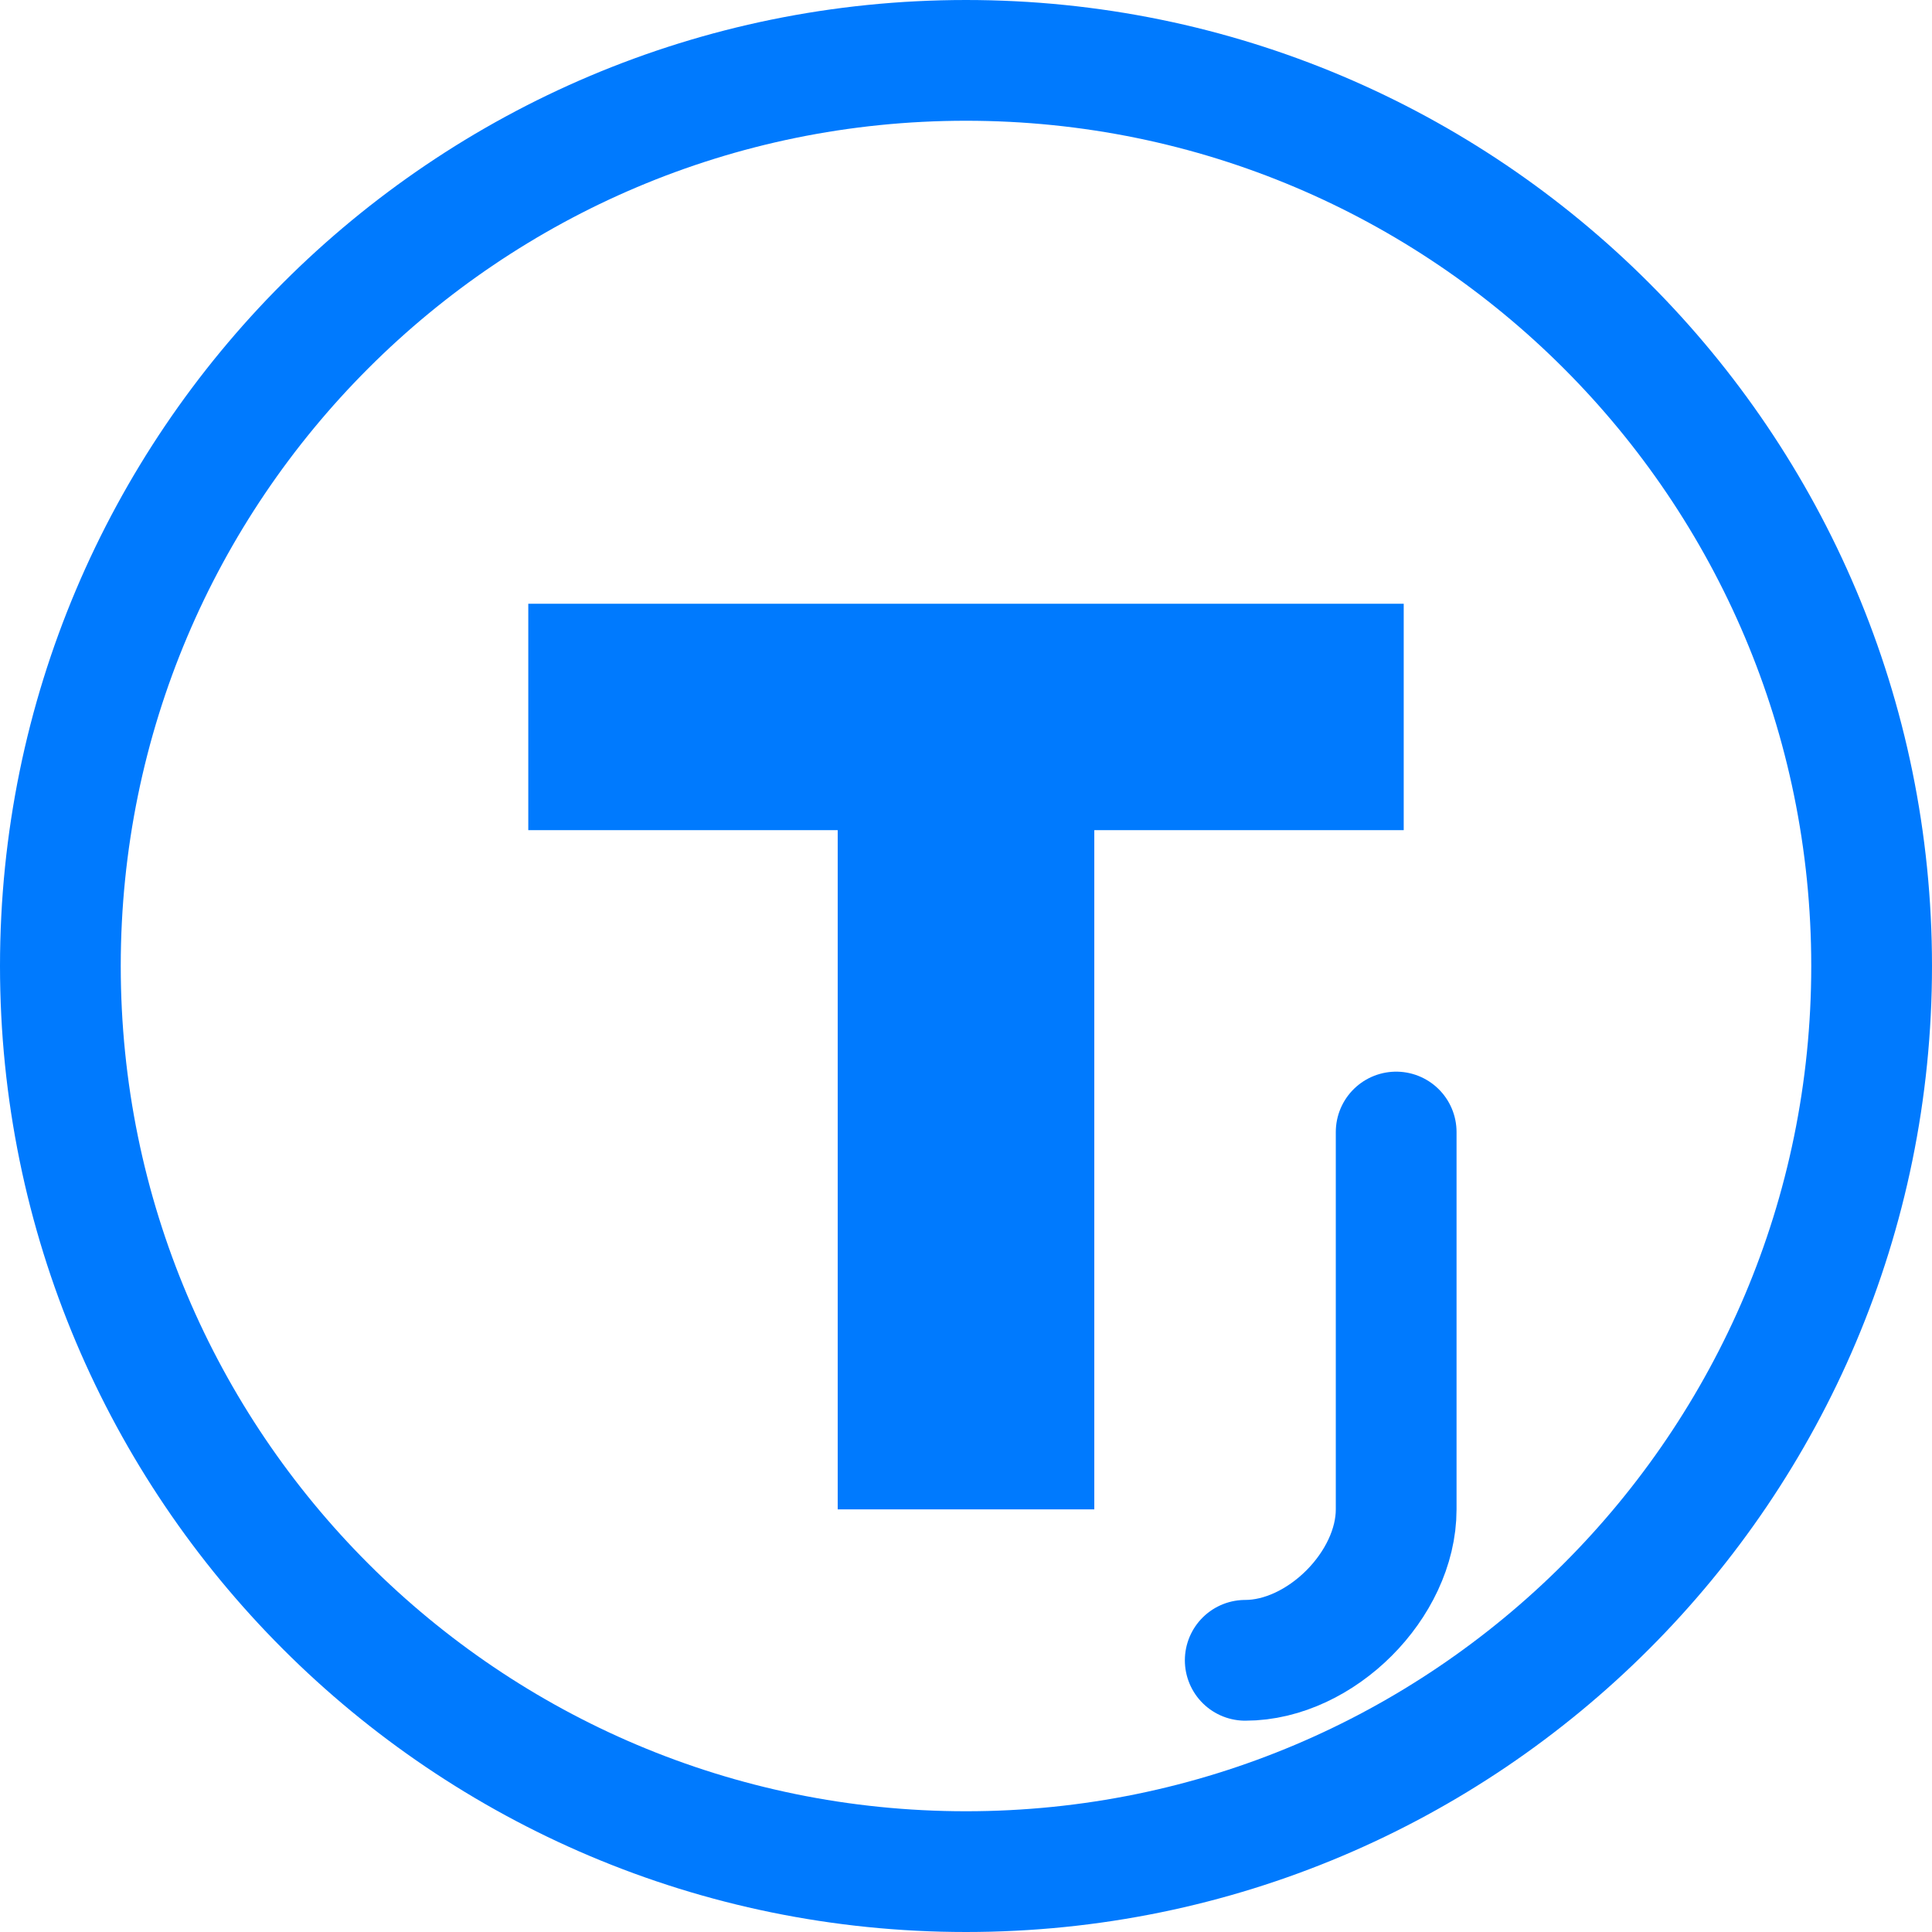
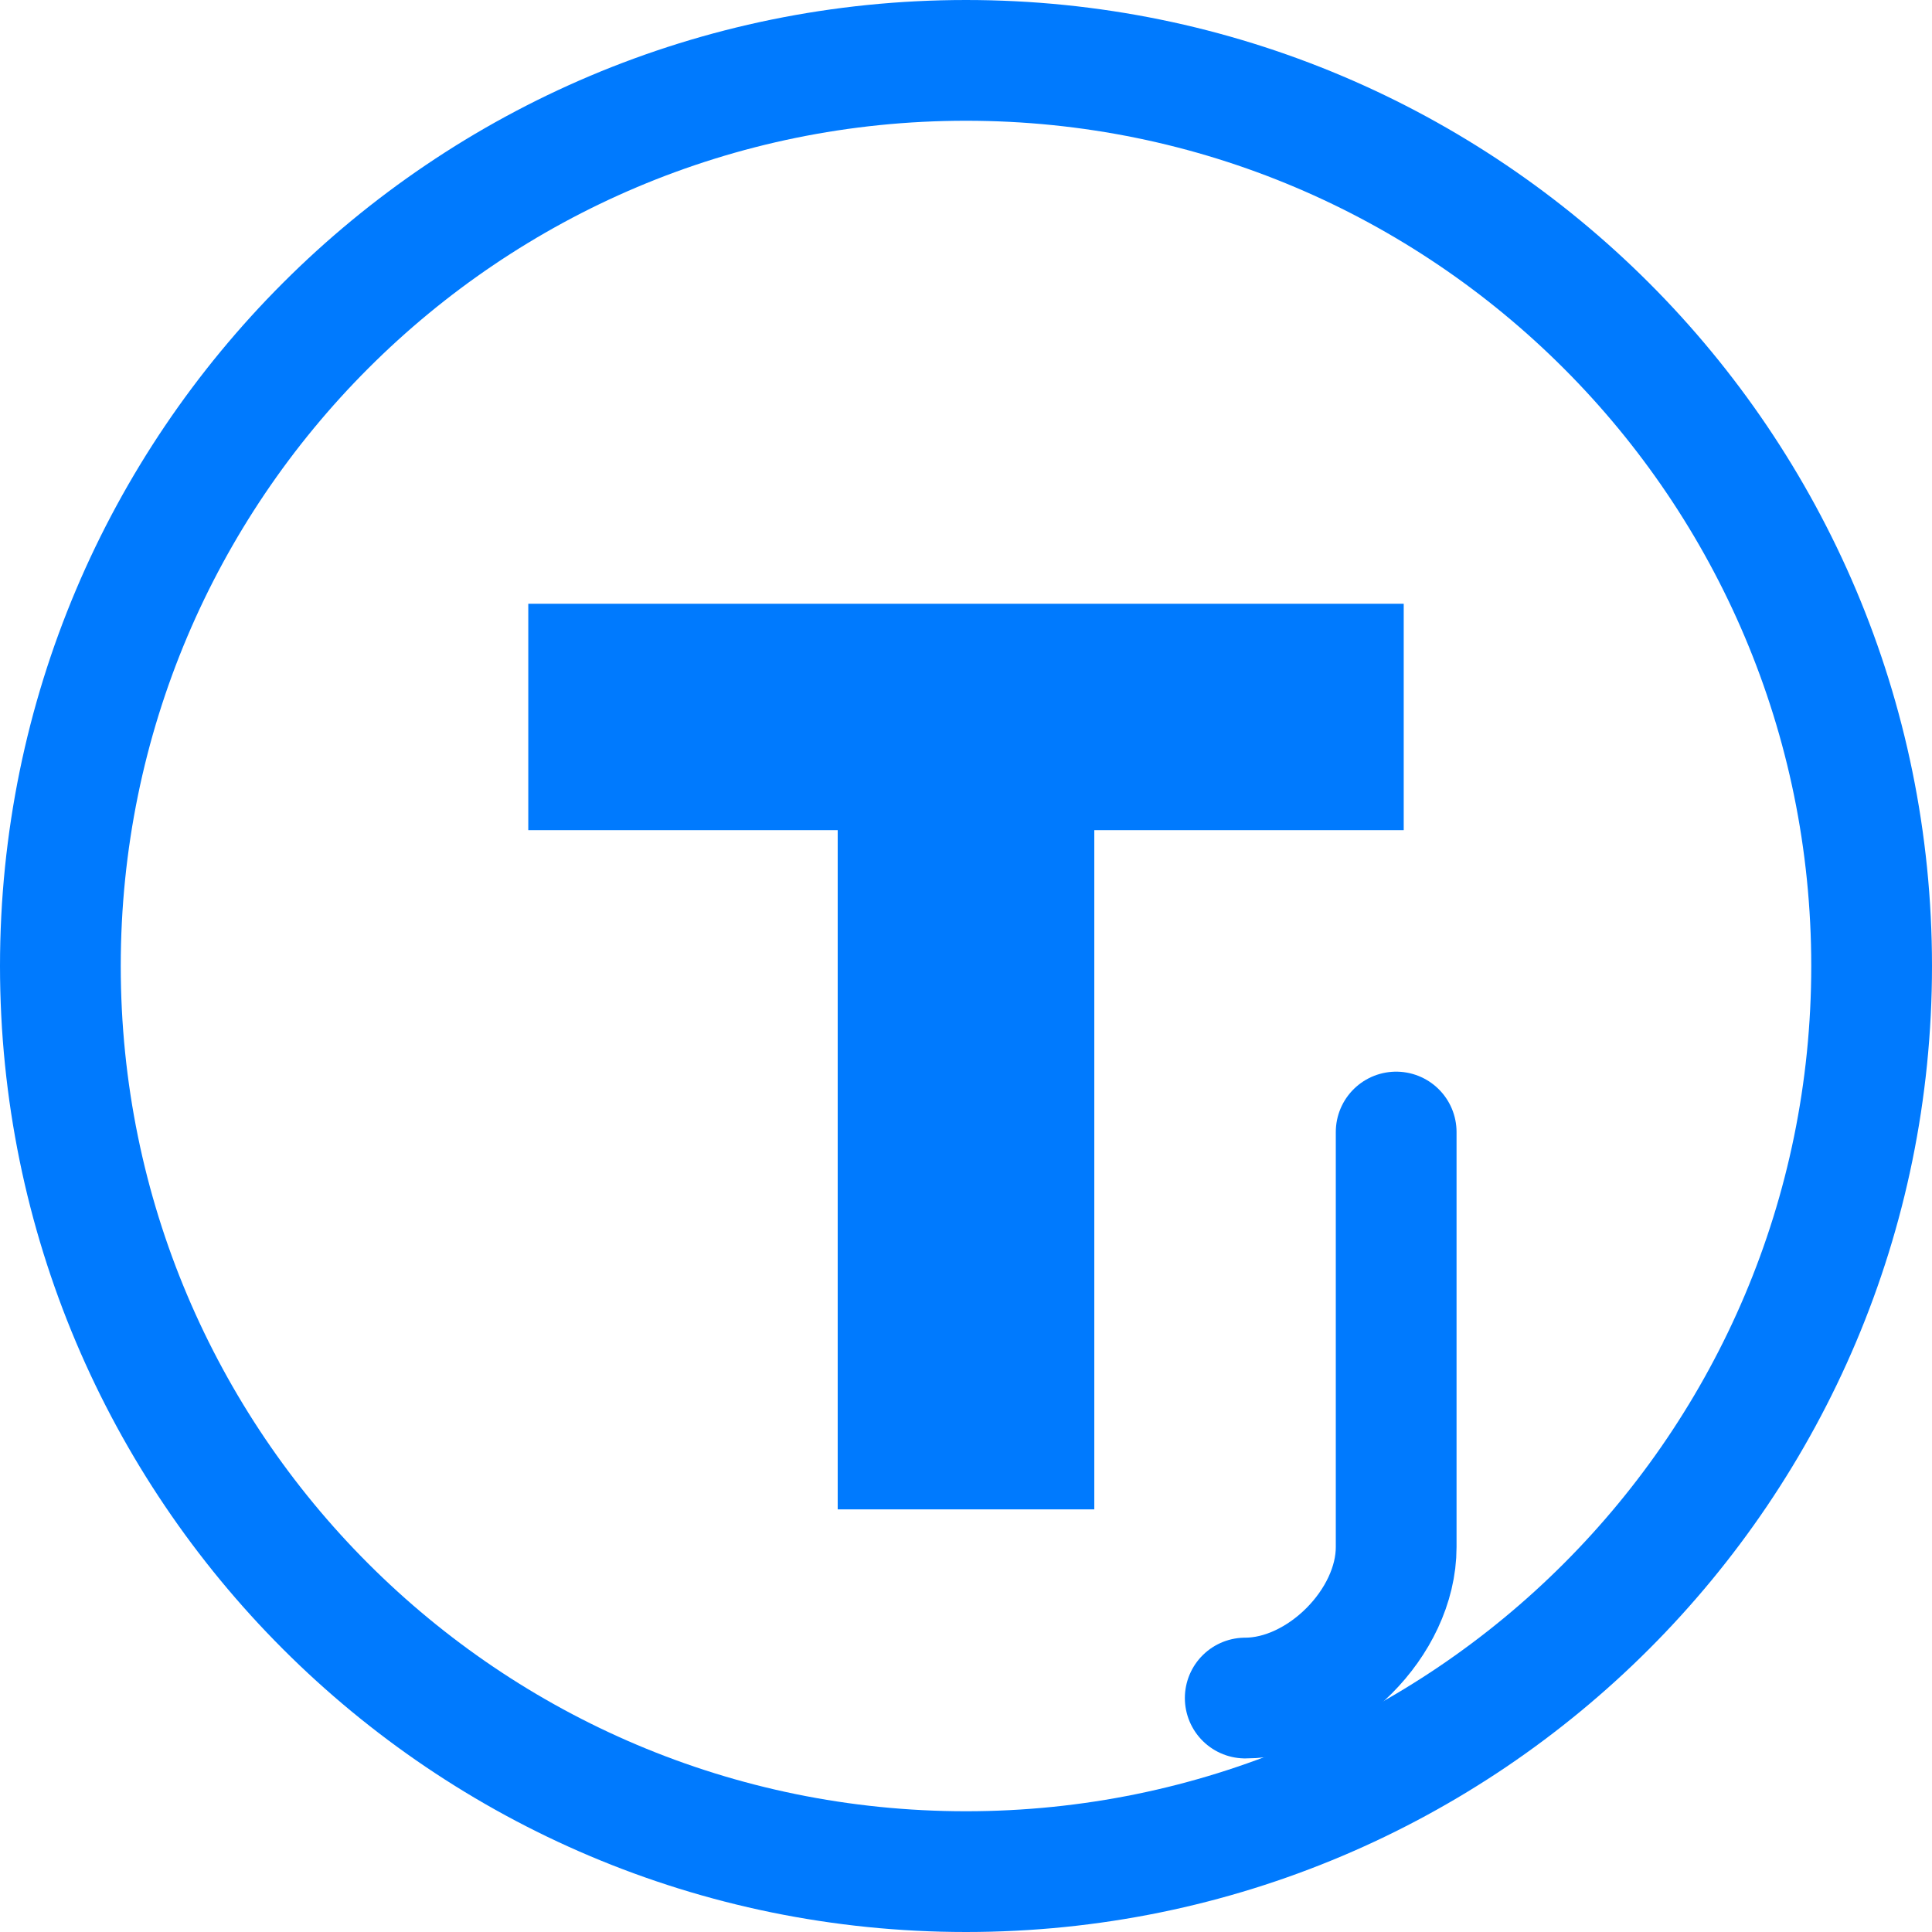
<svg xmlns="http://www.w3.org/2000/svg" width="512" height="512" viewBox="0 0 512 512" fill="none">
  <circle cx="256" cy="256" r="240" stroke="#007AFE" stroke-width="32" />
  <path d="M140 160H372V220H290V400H222V220H140V160Z" fill="#007AFE" />
-   <path d="M370 300C370 300 370 380 370 400C370 420 350 440 330 440" stroke="#007AFE" stroke-width="32" stroke-linecap="round" />
+   <path d="M370 300C370 300 370 380 370 410C370 430 350 450 330 450" stroke="#007AFE" stroke-width="32" stroke-linecap="round" />
</svg>
